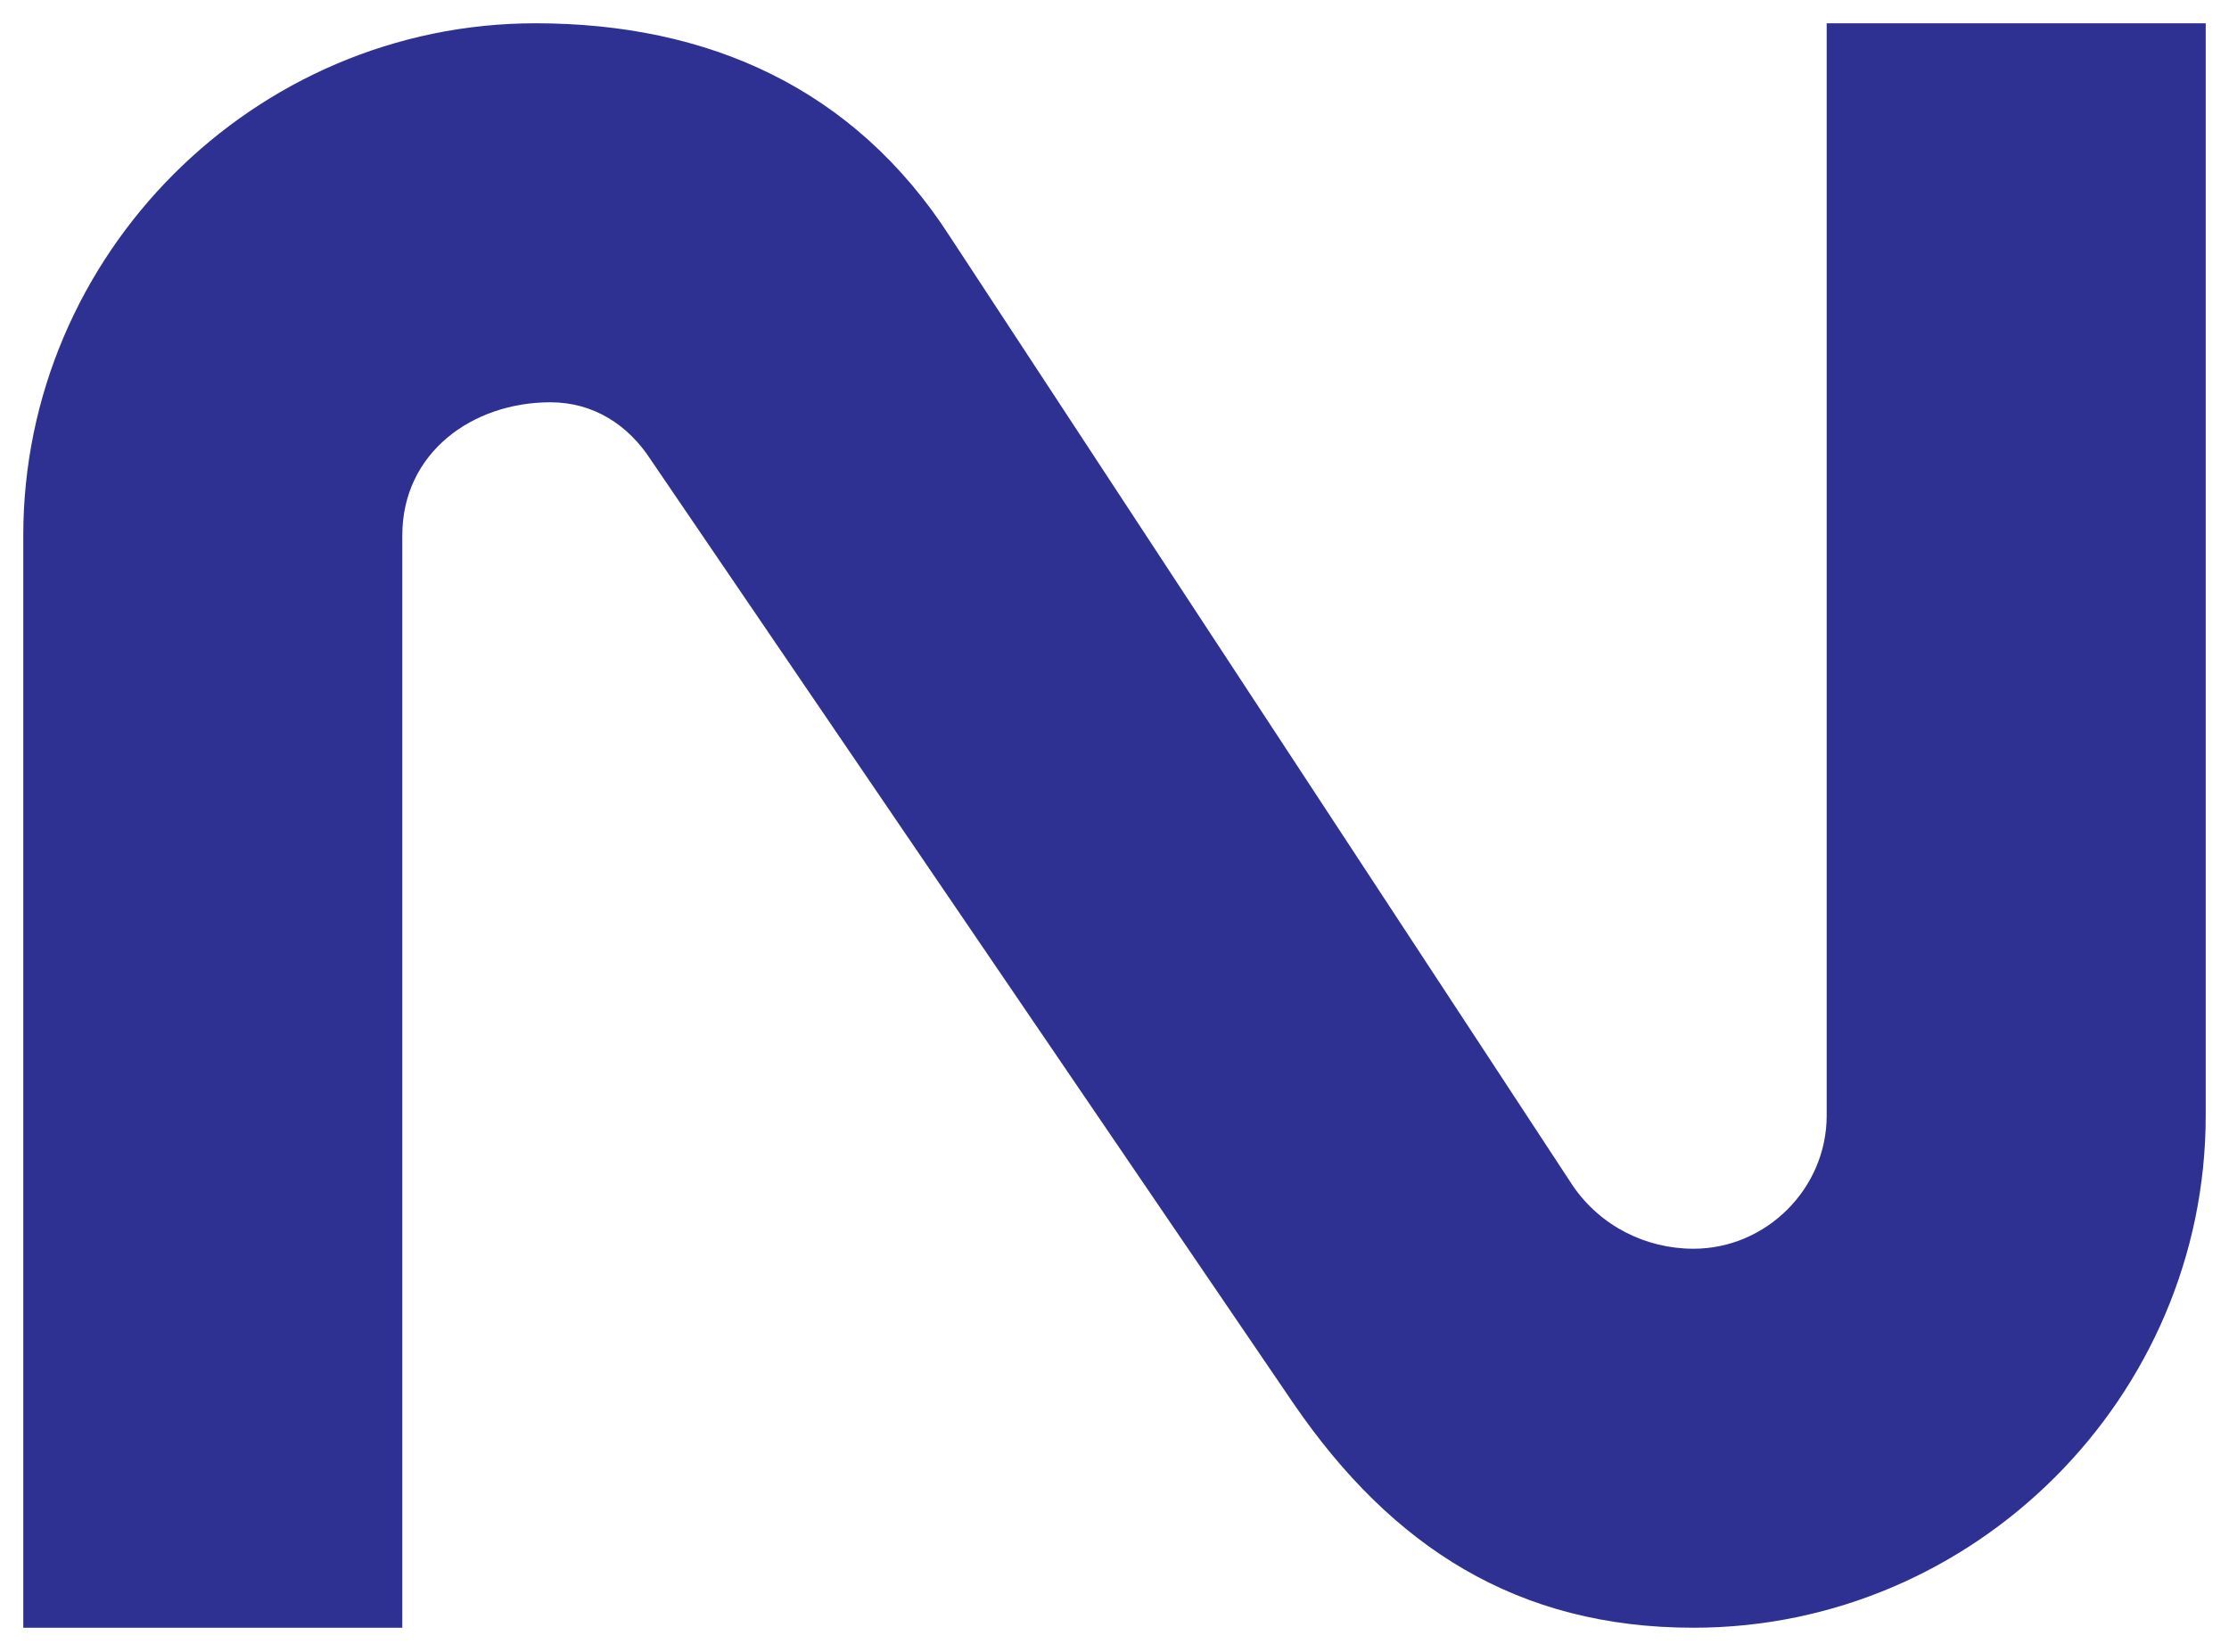
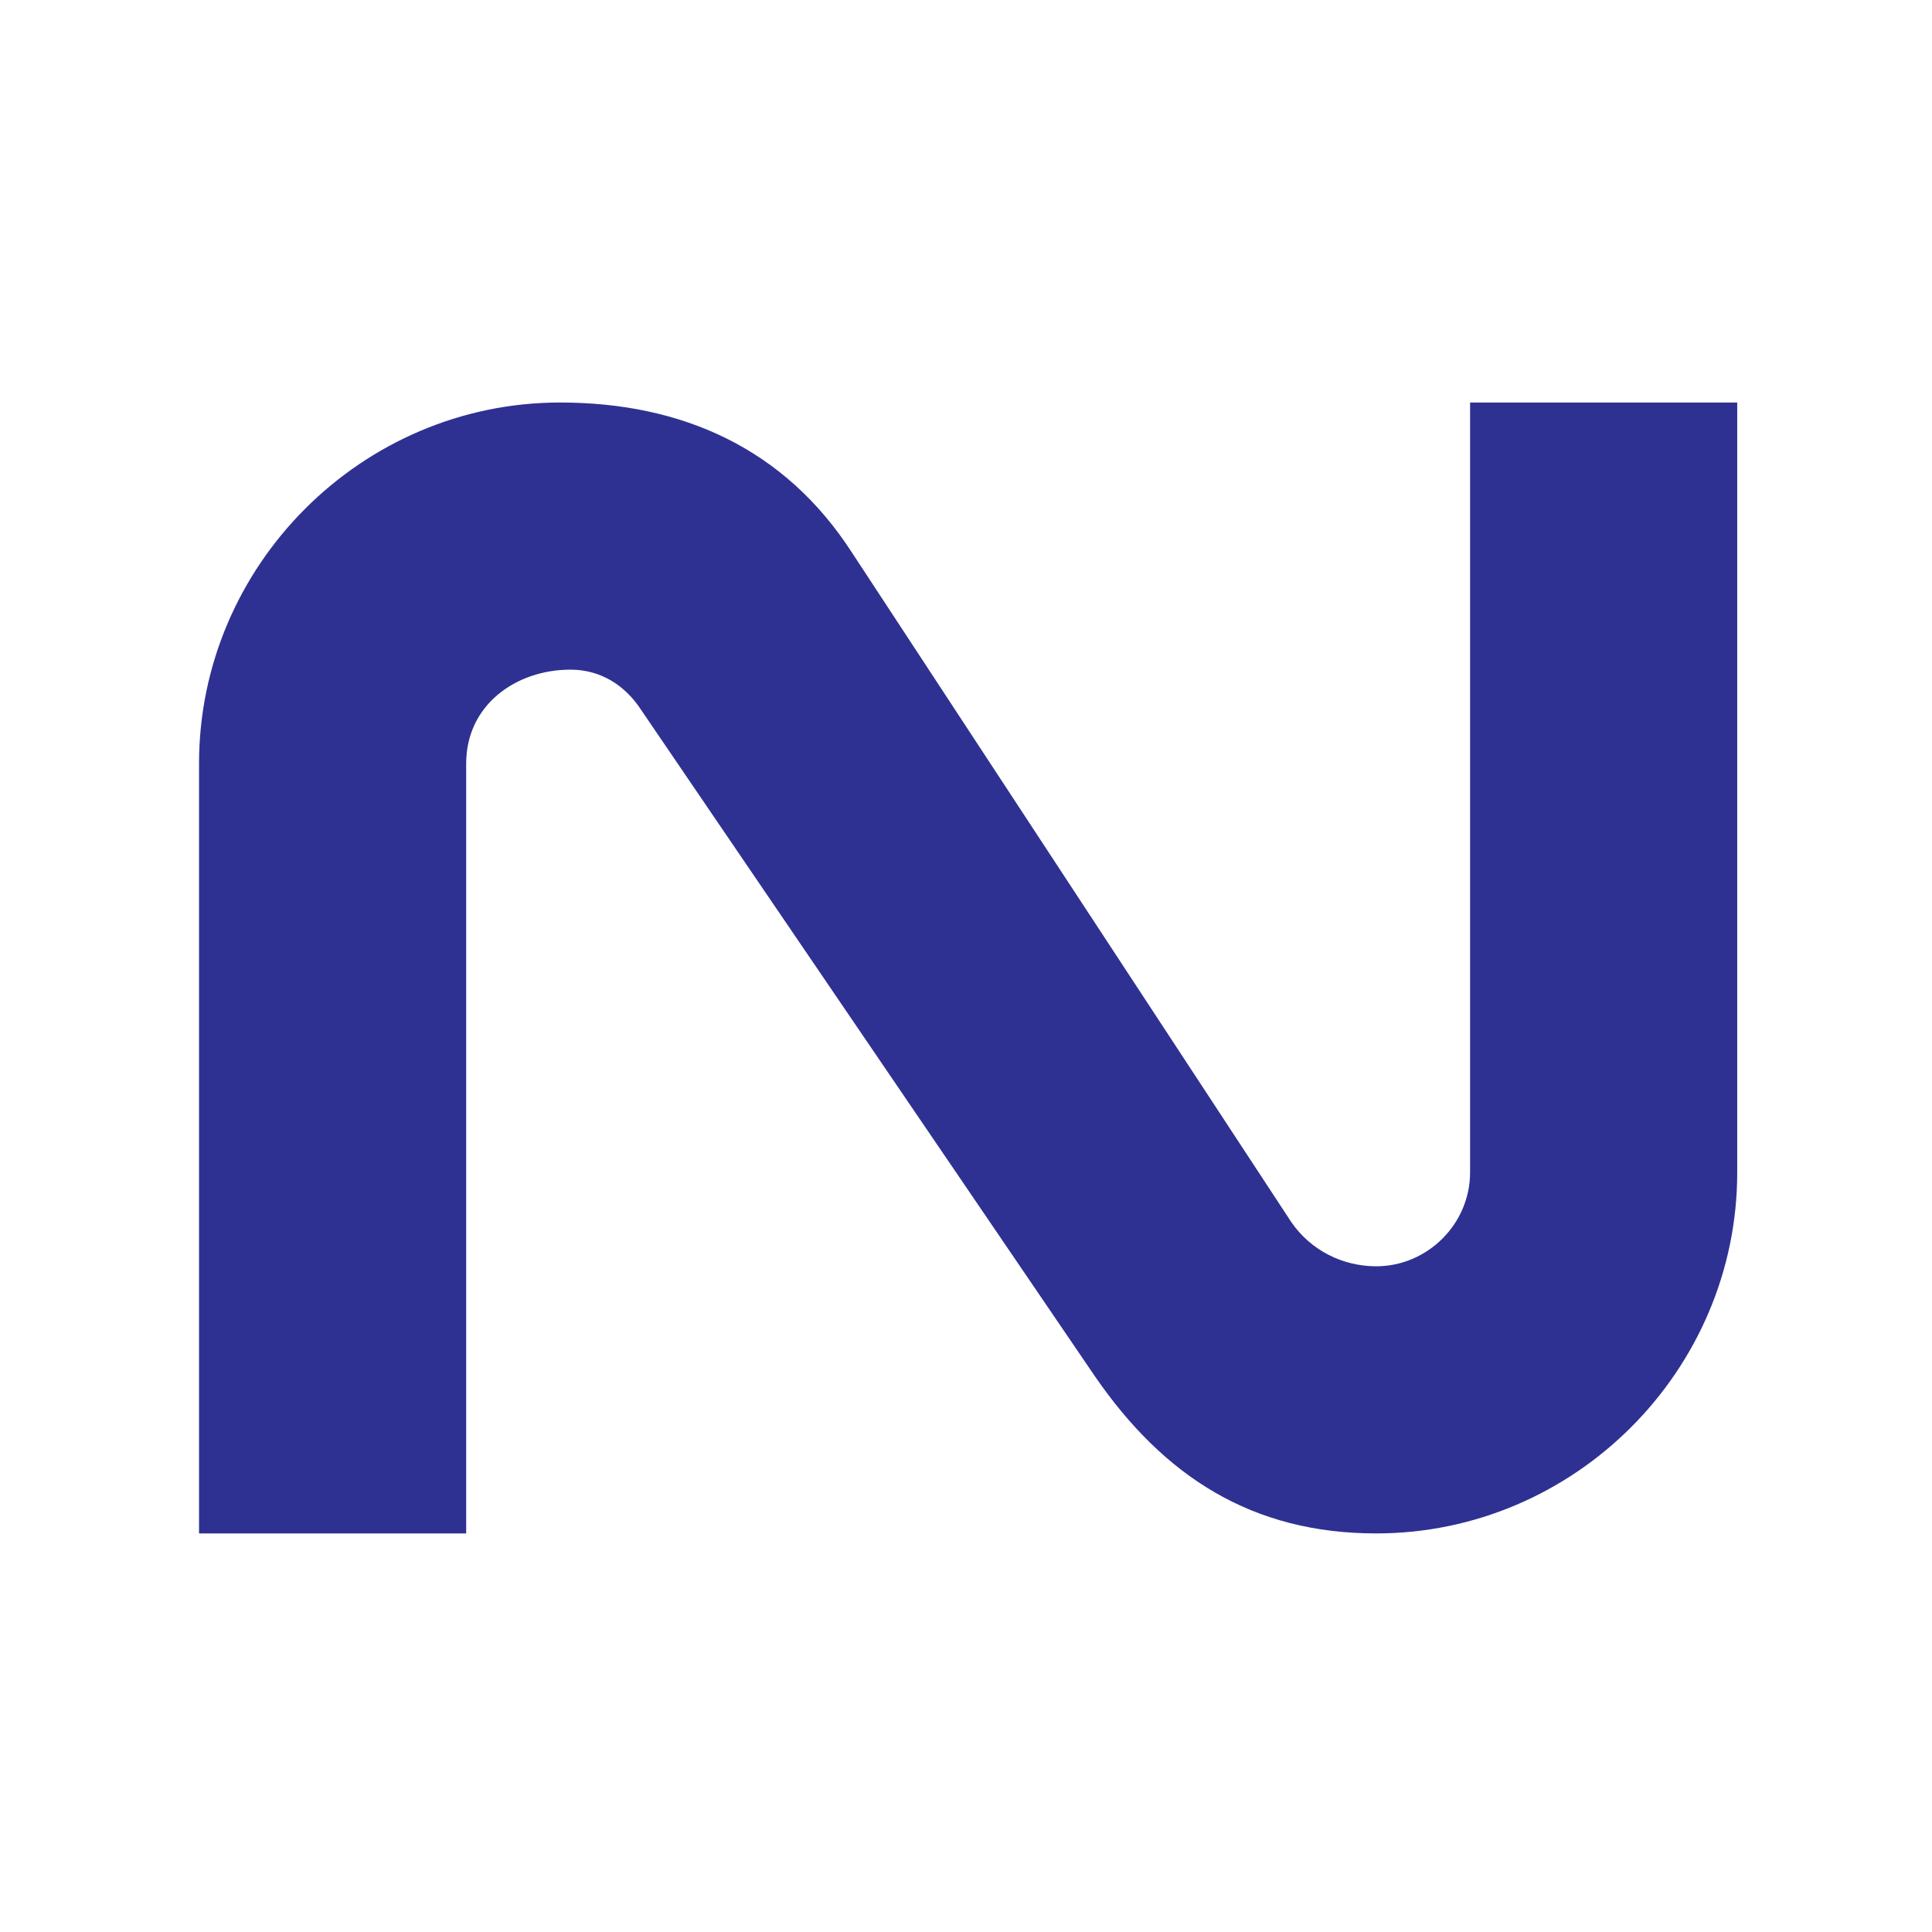
- <svg xmlns="http://www.w3.org/2000/svg" viewBox="-0.5 -0.5 47.87 35.47" role="img" aria-label="NBOS">
-   <path fill="#2e3192" d="M38.73,23.46V0h8.14V23.46c0,6.04-4.96,11-11,11-3.78,0-6.47-1.73-8.58-4.8L13.48,9.38c-.49-.76-1.24-1.24-2.16-1.24-1.67,0-3.18,1.08-3.18,2.86v23.46H0V11C0,4.96,4.96,0,11,0c3.72,0,6.85,1.4,8.9,4.58l13.38,20.39c.59,.86,1.56,1.35,2.59,1.35,1.56,0,2.86-1.29,2.86-2.86Z" />
+ <svg xmlns="http://www.w3.org/2000/svg" width="512" height="512" viewBox="-6.065 -12.265 58.87 58.87" role="img" aria-label="NBOS">
+   <path fill="#2e3192" fill-opacity="1" shape-rendering="geometricPrecision" d="M38.73,23.46V0h8.14V23.46c0,6.04-4.96,11-11,11-3.78,0-6.47-1.73-8.58-4.8L13.48,9.38c-.49-.76-1.24-1.24-2.16-1.24-1.67,0-3.18,1.08-3.18,2.86v23.46H0V11C0,4.96,4.96,0,11,0c3.72,0,6.85,1.4,8.9,4.58l13.38,20.39c.59,.86,1.56,1.35,2.59,1.35,1.56,0,2.86-1.29,2.86-2.86Z" />
</svg>
